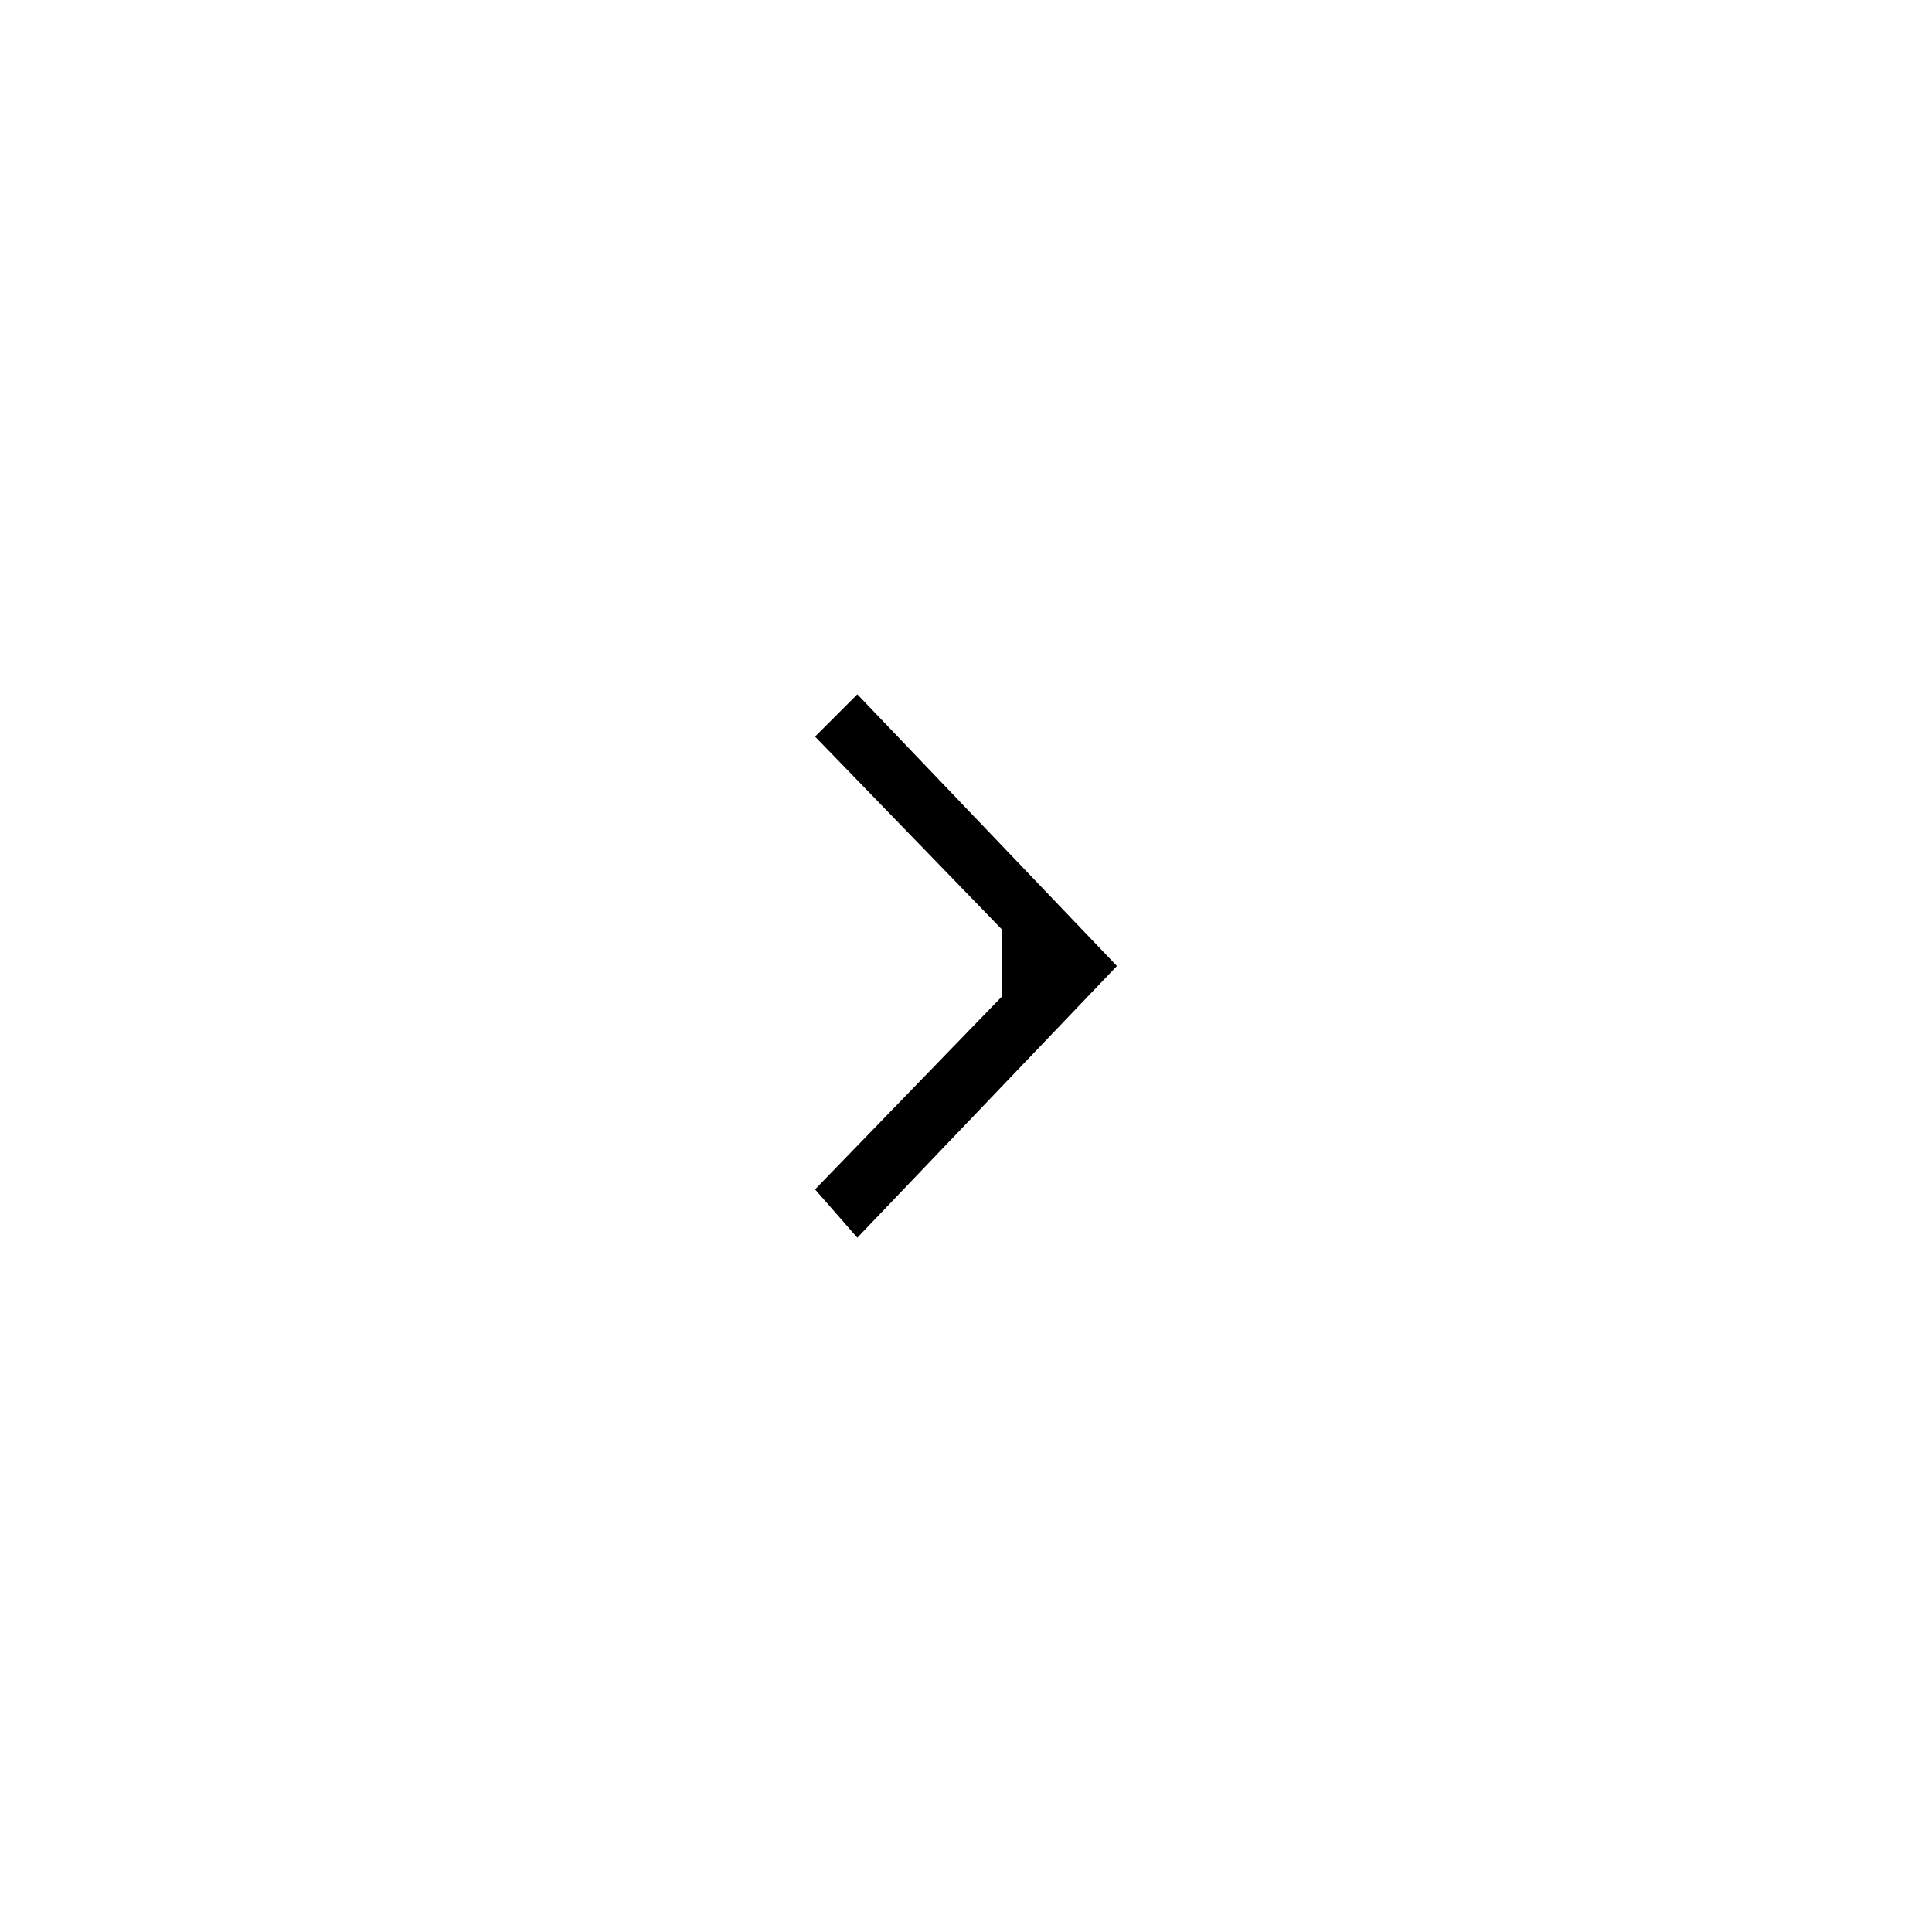
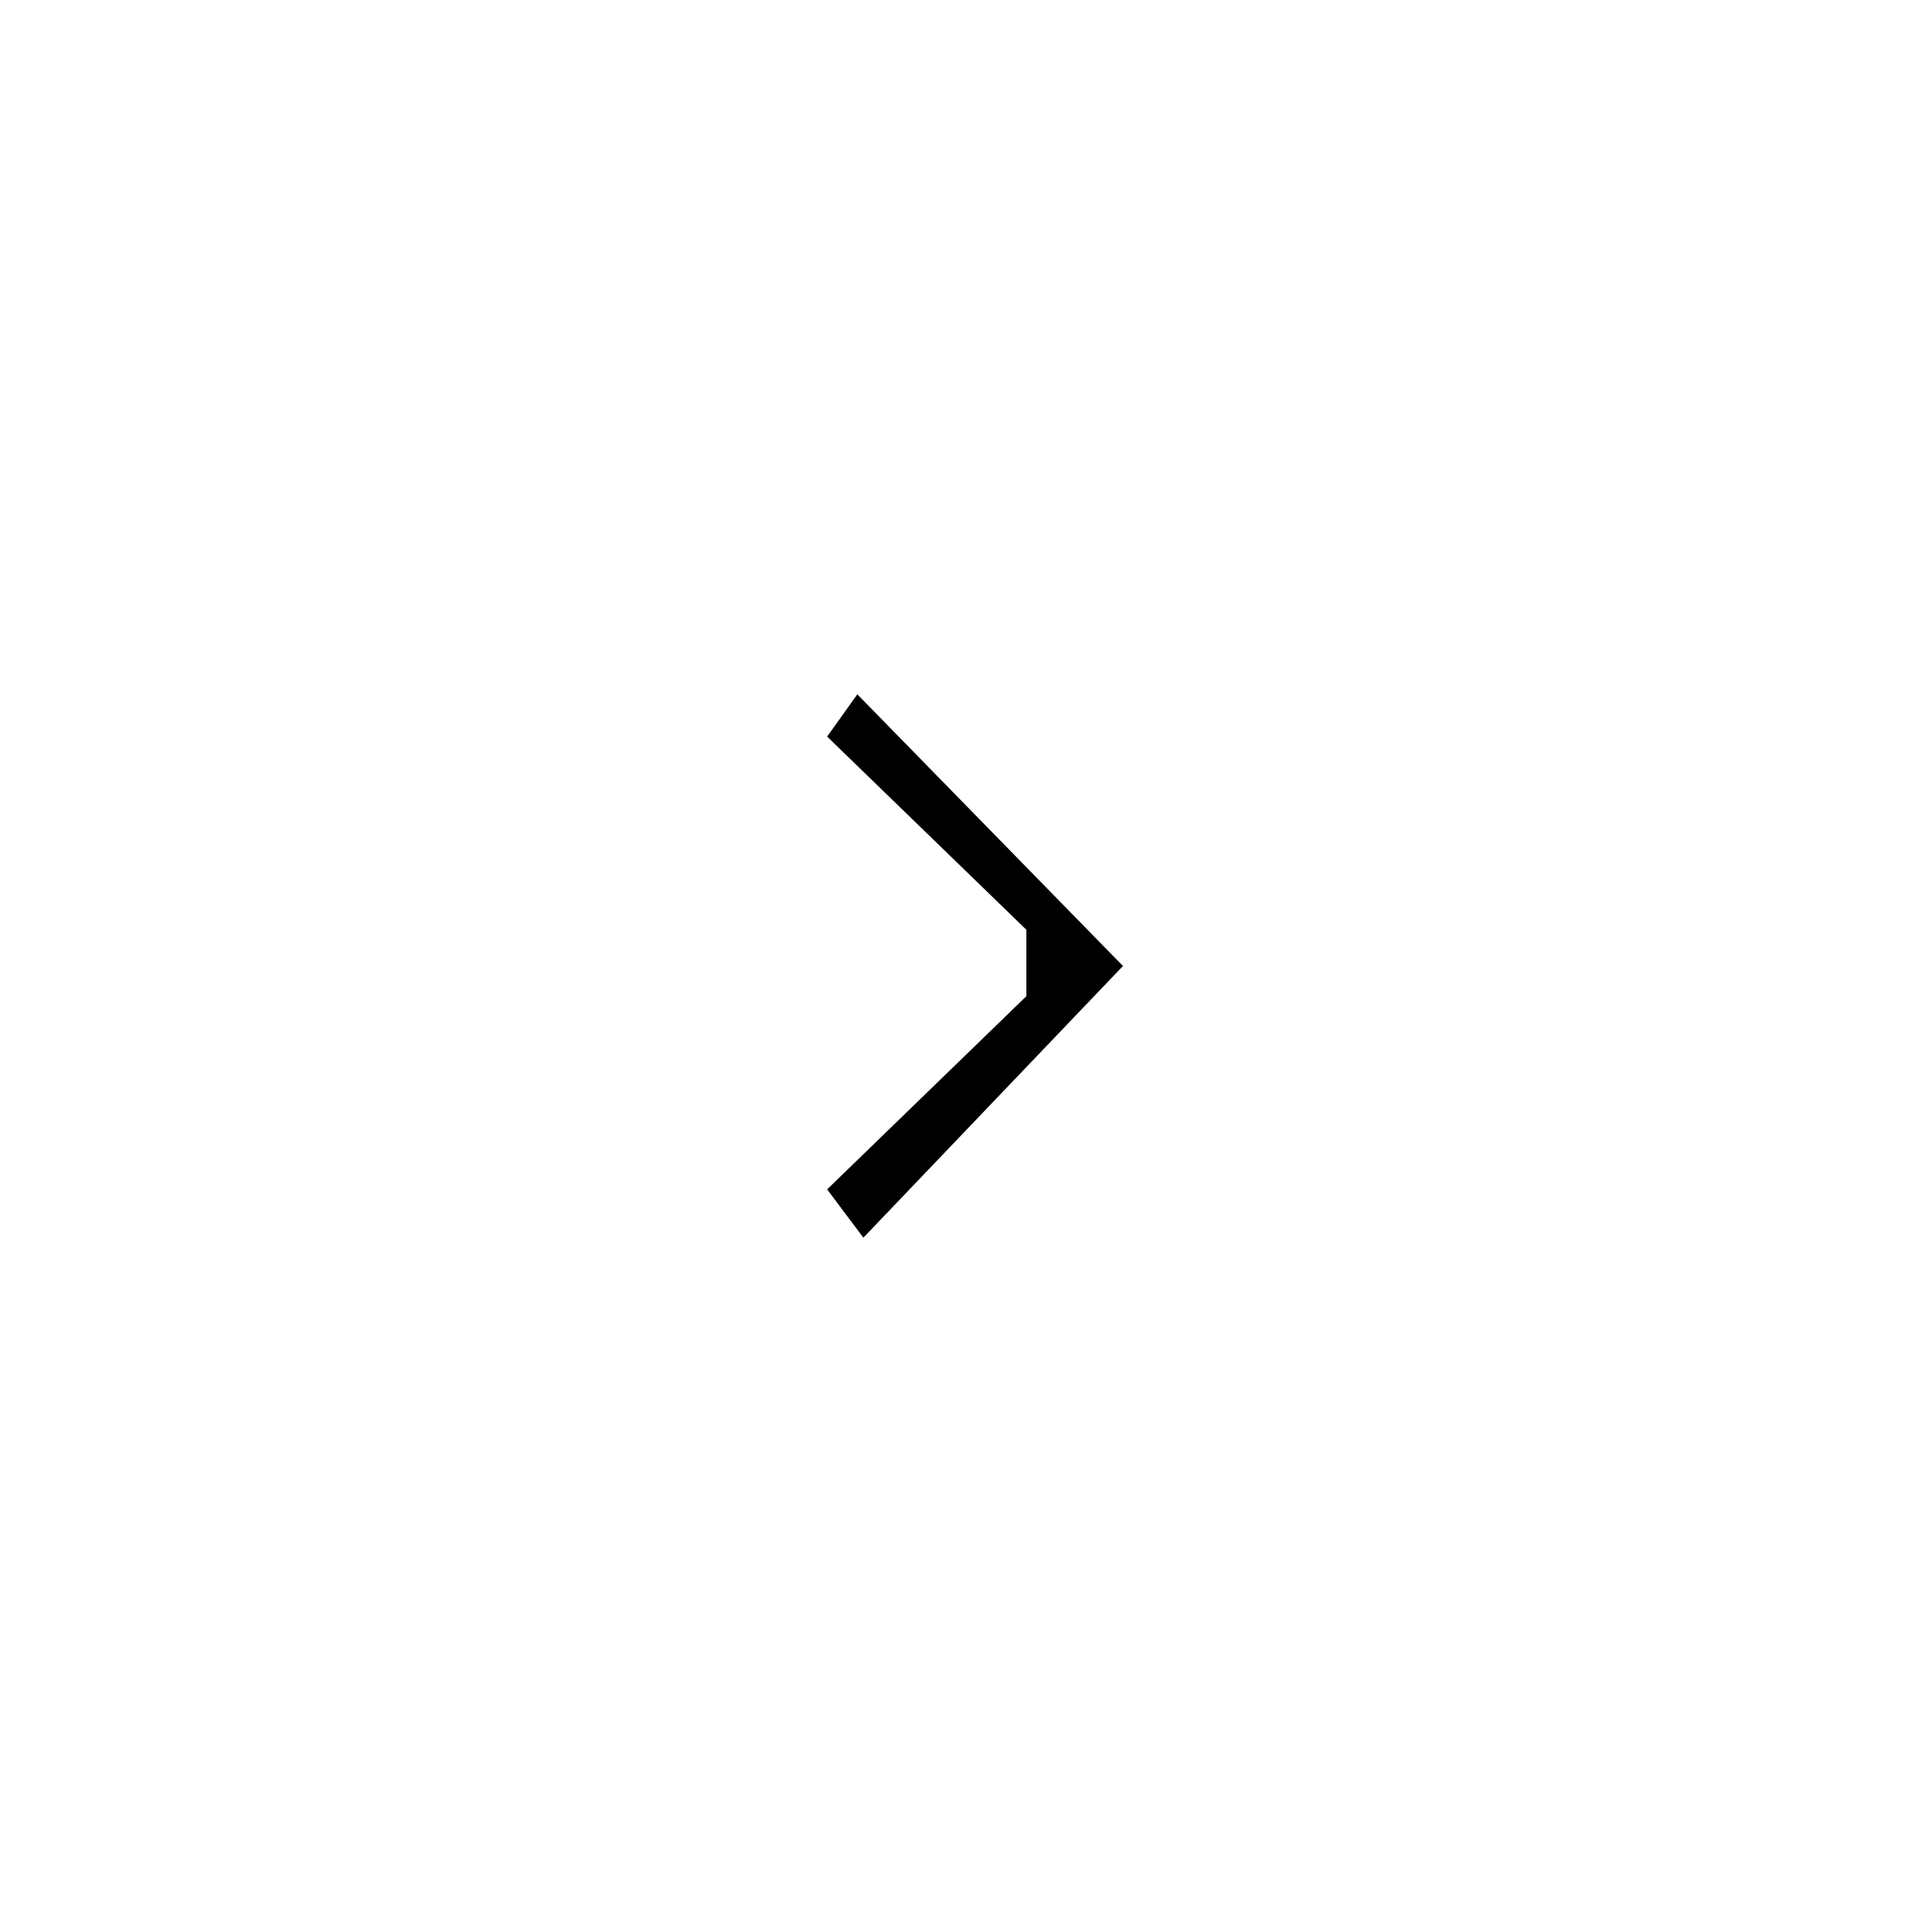
<svg xmlns="http://www.w3.org/2000/svg" version="1.1" x="0px" y="0px" viewBox="1200 23.3 32 32" enable-background="new 1200 23.3 32 32" xml:space="preserve">
  <g id="Layer_2">
</g>
  <g id="Layer_1">
-     <path fill-rule="evenodd" clip-rule="evenodd" d="M1216.6,39.8l-3.1,3.2l0.7,0.8l4.3-4.5l-4.3-4.5l-0.7,0.7l3.1,3.2V39.8z" />
+     <path fill-rule="evenodd" clip-rule="evenodd" d="M1217,39.8l-3.3,3.2l0.6,0.8l4.3-4.5l-4.4-4.5l-0.5,0.7l3.3,3.2V39.8z" />
  </g>
+   <g id="Layer_4">
+ </g>
</svg>
